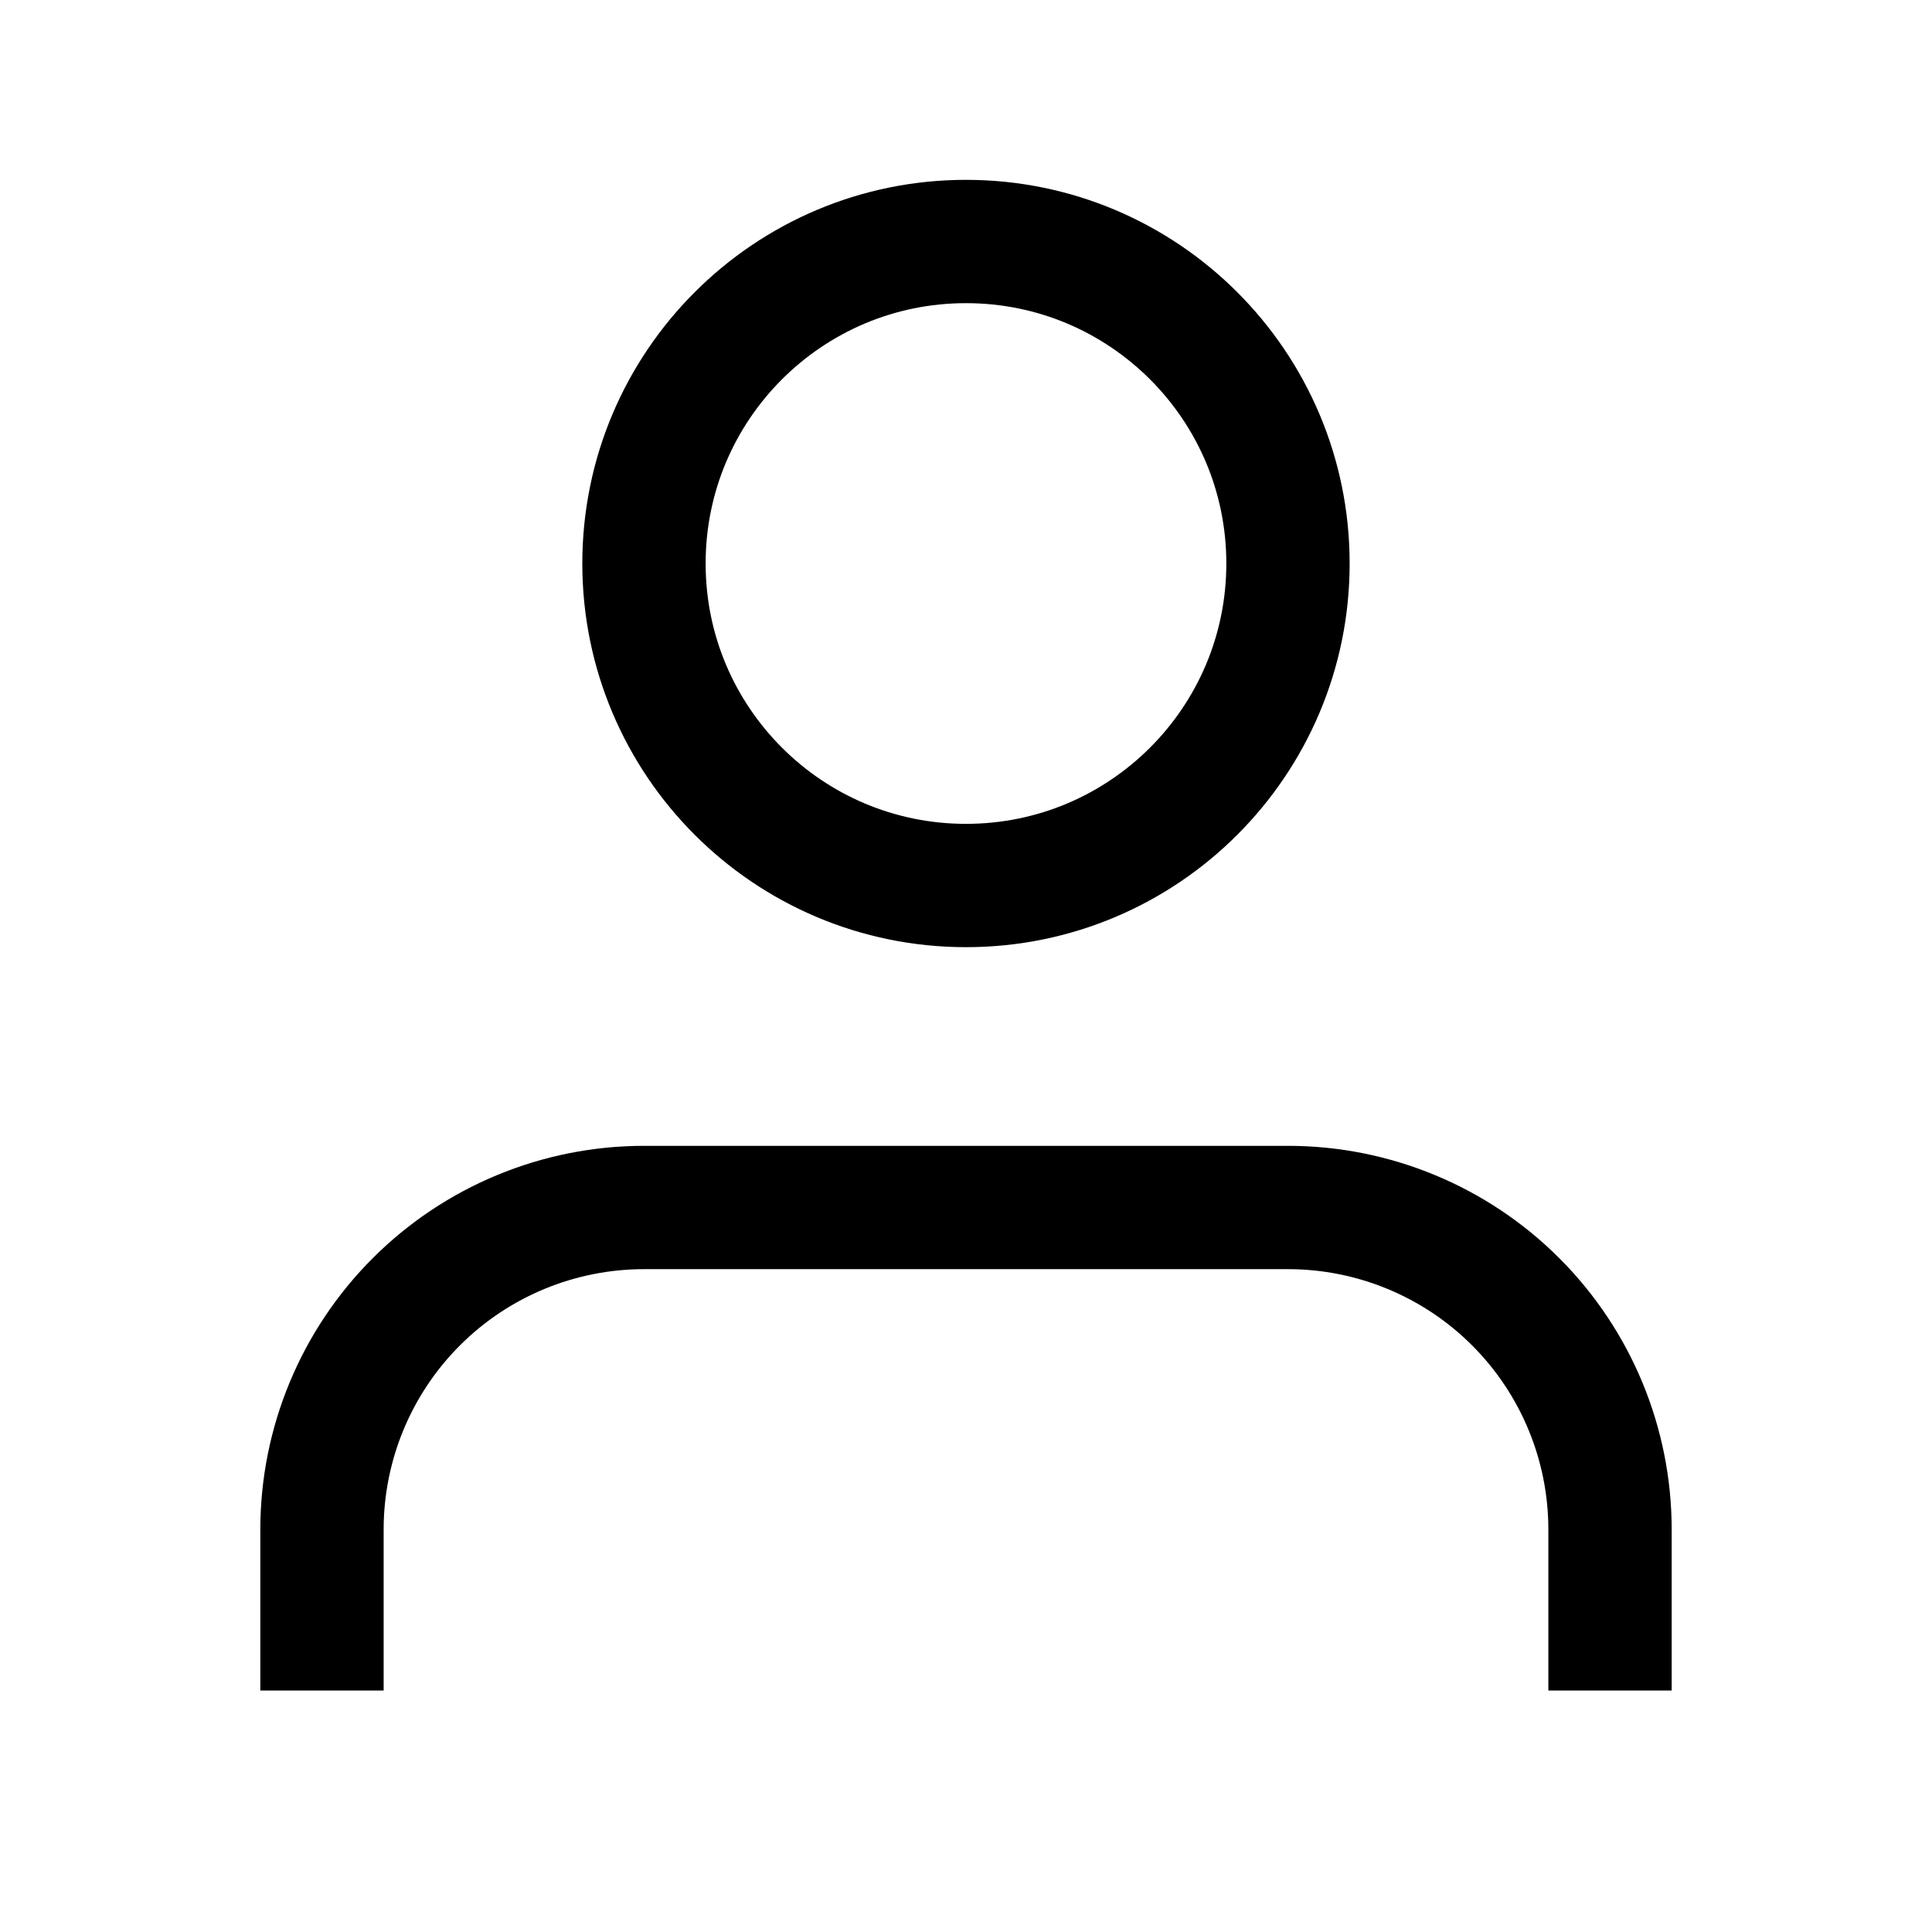
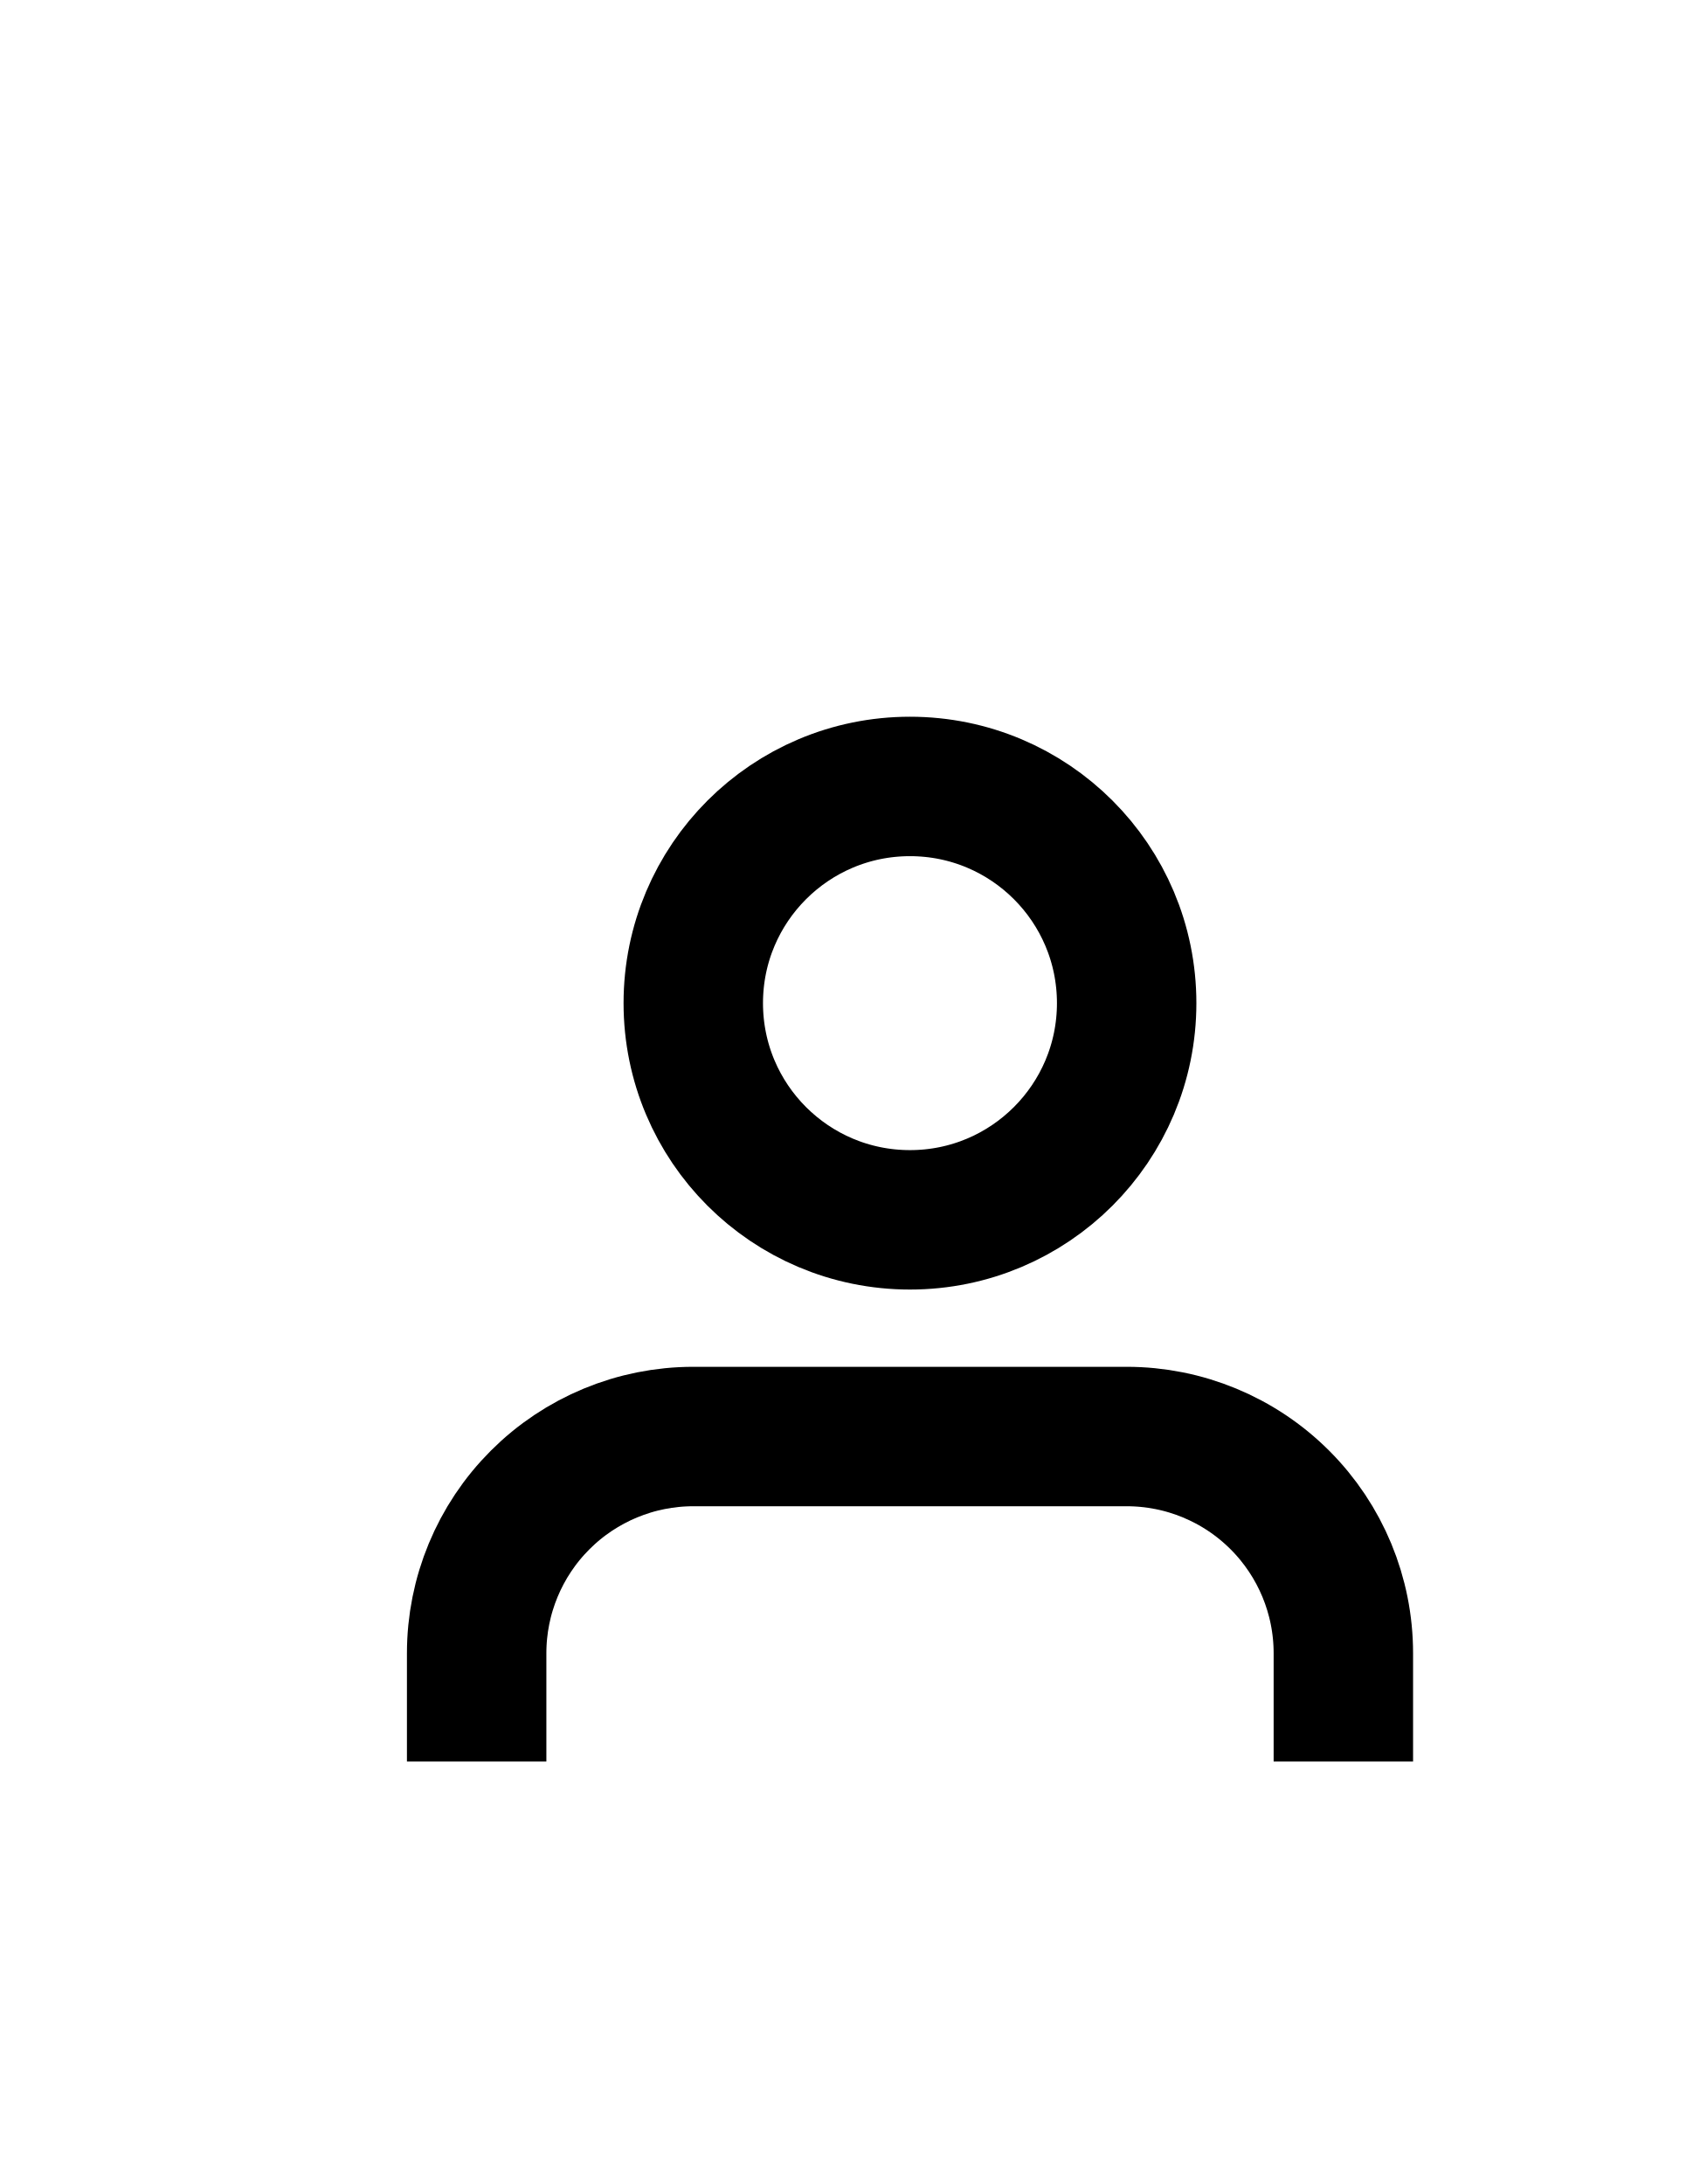
- <svg xmlns="http://www.w3.org/2000/svg" viewBox="0 0 47 47" fill="none">
-   <g id="user" />
-   <path d="M39.167 41.125V37.208C39.167 35.131 38.342 33.138 36.873 31.669C35.404 30.2 33.411 29.375 31.334 29.375H15.667C13.589 29.375 11.597 30.2 10.128 31.669C8.659 33.138 7.833 35.131 7.833 37.208V41.125" stroke="currentColor" stroke-width="3" />
-   <path d="M23.5 21.542C27.826 21.542 31.333 18.035 31.333 13.708C31.333 9.382 27.826 5.875 23.5 5.875C19.174 5.875 15.666 9.382 15.666 13.708C15.666 18.035 19.174 21.542 23.5 21.542Z" stroke="currentColor" stroke-width="3" />
+ <svg xmlns="http://www.w3.org/2000/svg" version="1.1" width="25" height="32" viewBox="0 0 25 32">
+   <g id="user">
+     <path fill="none" stroke="currentColor" stroke-width="2.043" stroke-miterlimit="4" stroke-linecap="butt" stroke-linejoin="miter" d="M13.333 17.873c1.753 0 3.175-1.421 3.175-3.175s-1.421-3.175-3.175-3.175c-1.753 0-3.175 1.421-3.175 3.175s1.421 3.175 3.175 3.175z" />
+     <path fill="none" stroke="currentColor" stroke-width="2.043" stroke-miterlimit="4" stroke-linecap="butt" stroke-linejoin="miter" d="M19.683 25.81v-1.587c0-0.842-0.334-1.649-0.93-2.245s-1.403-0.93-2.245-0.93h-6.349c-0.842 0-1.649 0.334-2.245 0.93s-0.93 1.403-0.93 2.245v1.587" />
+   </g>
</svg>
